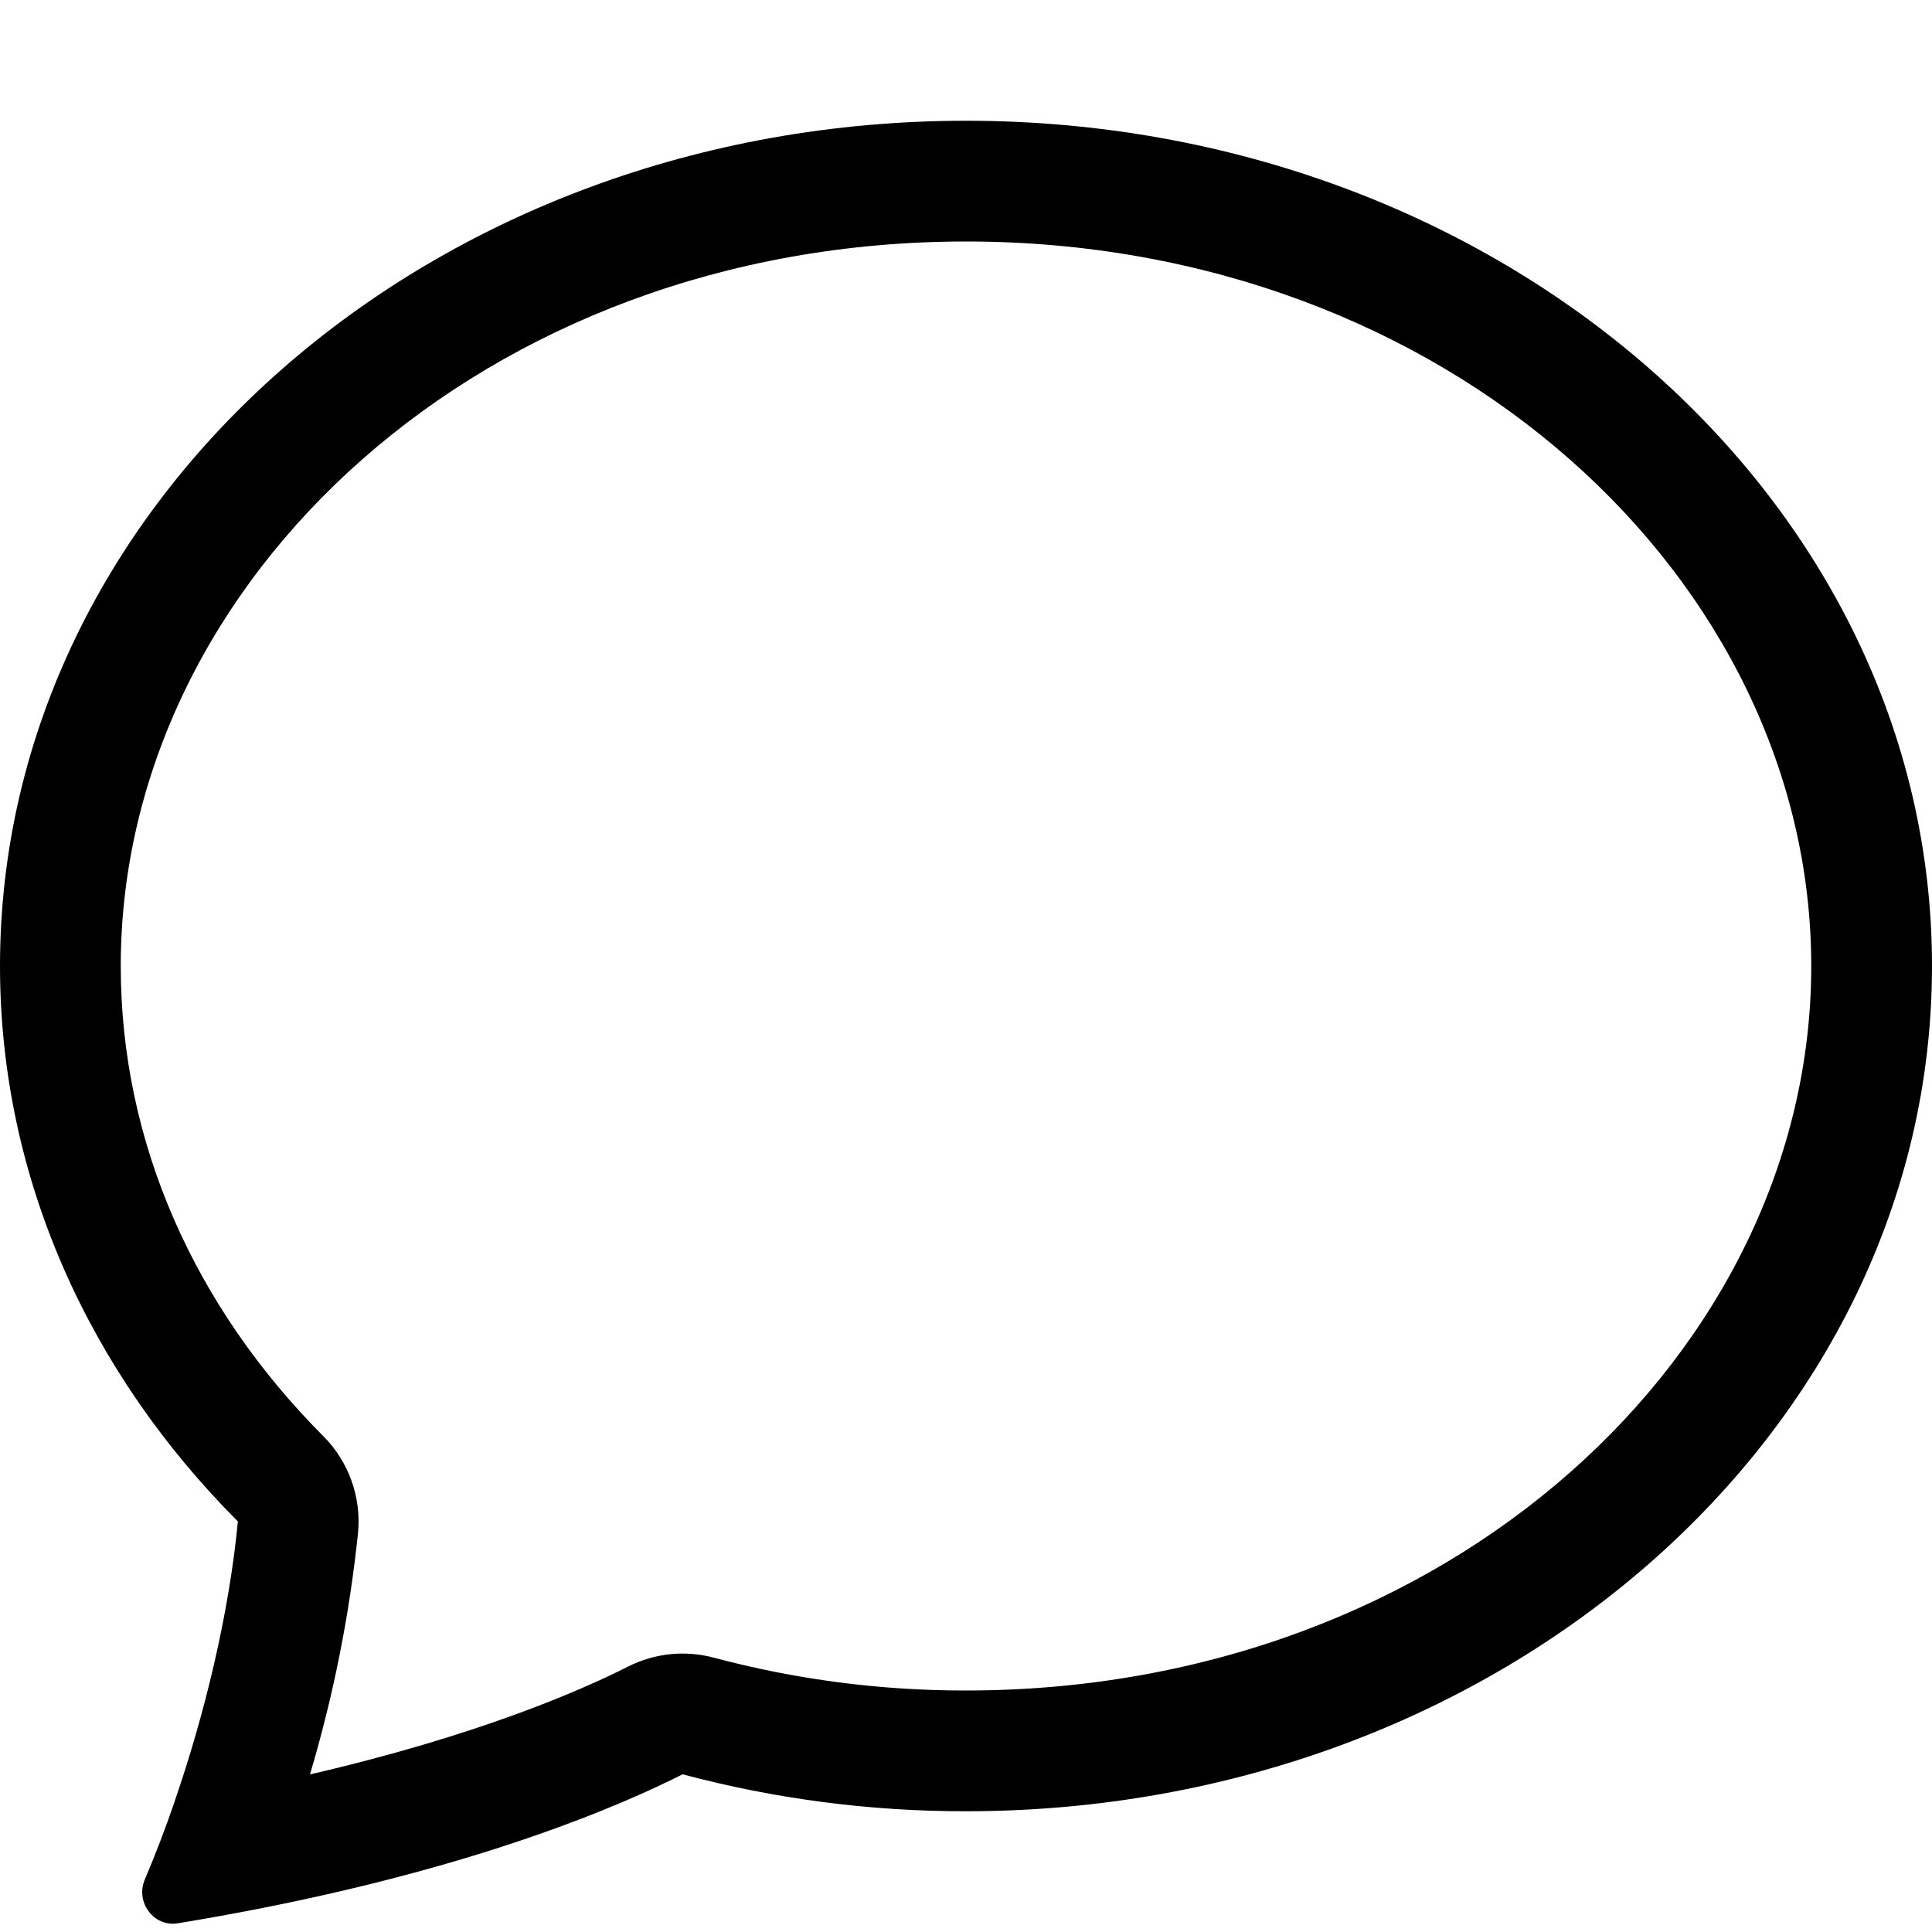
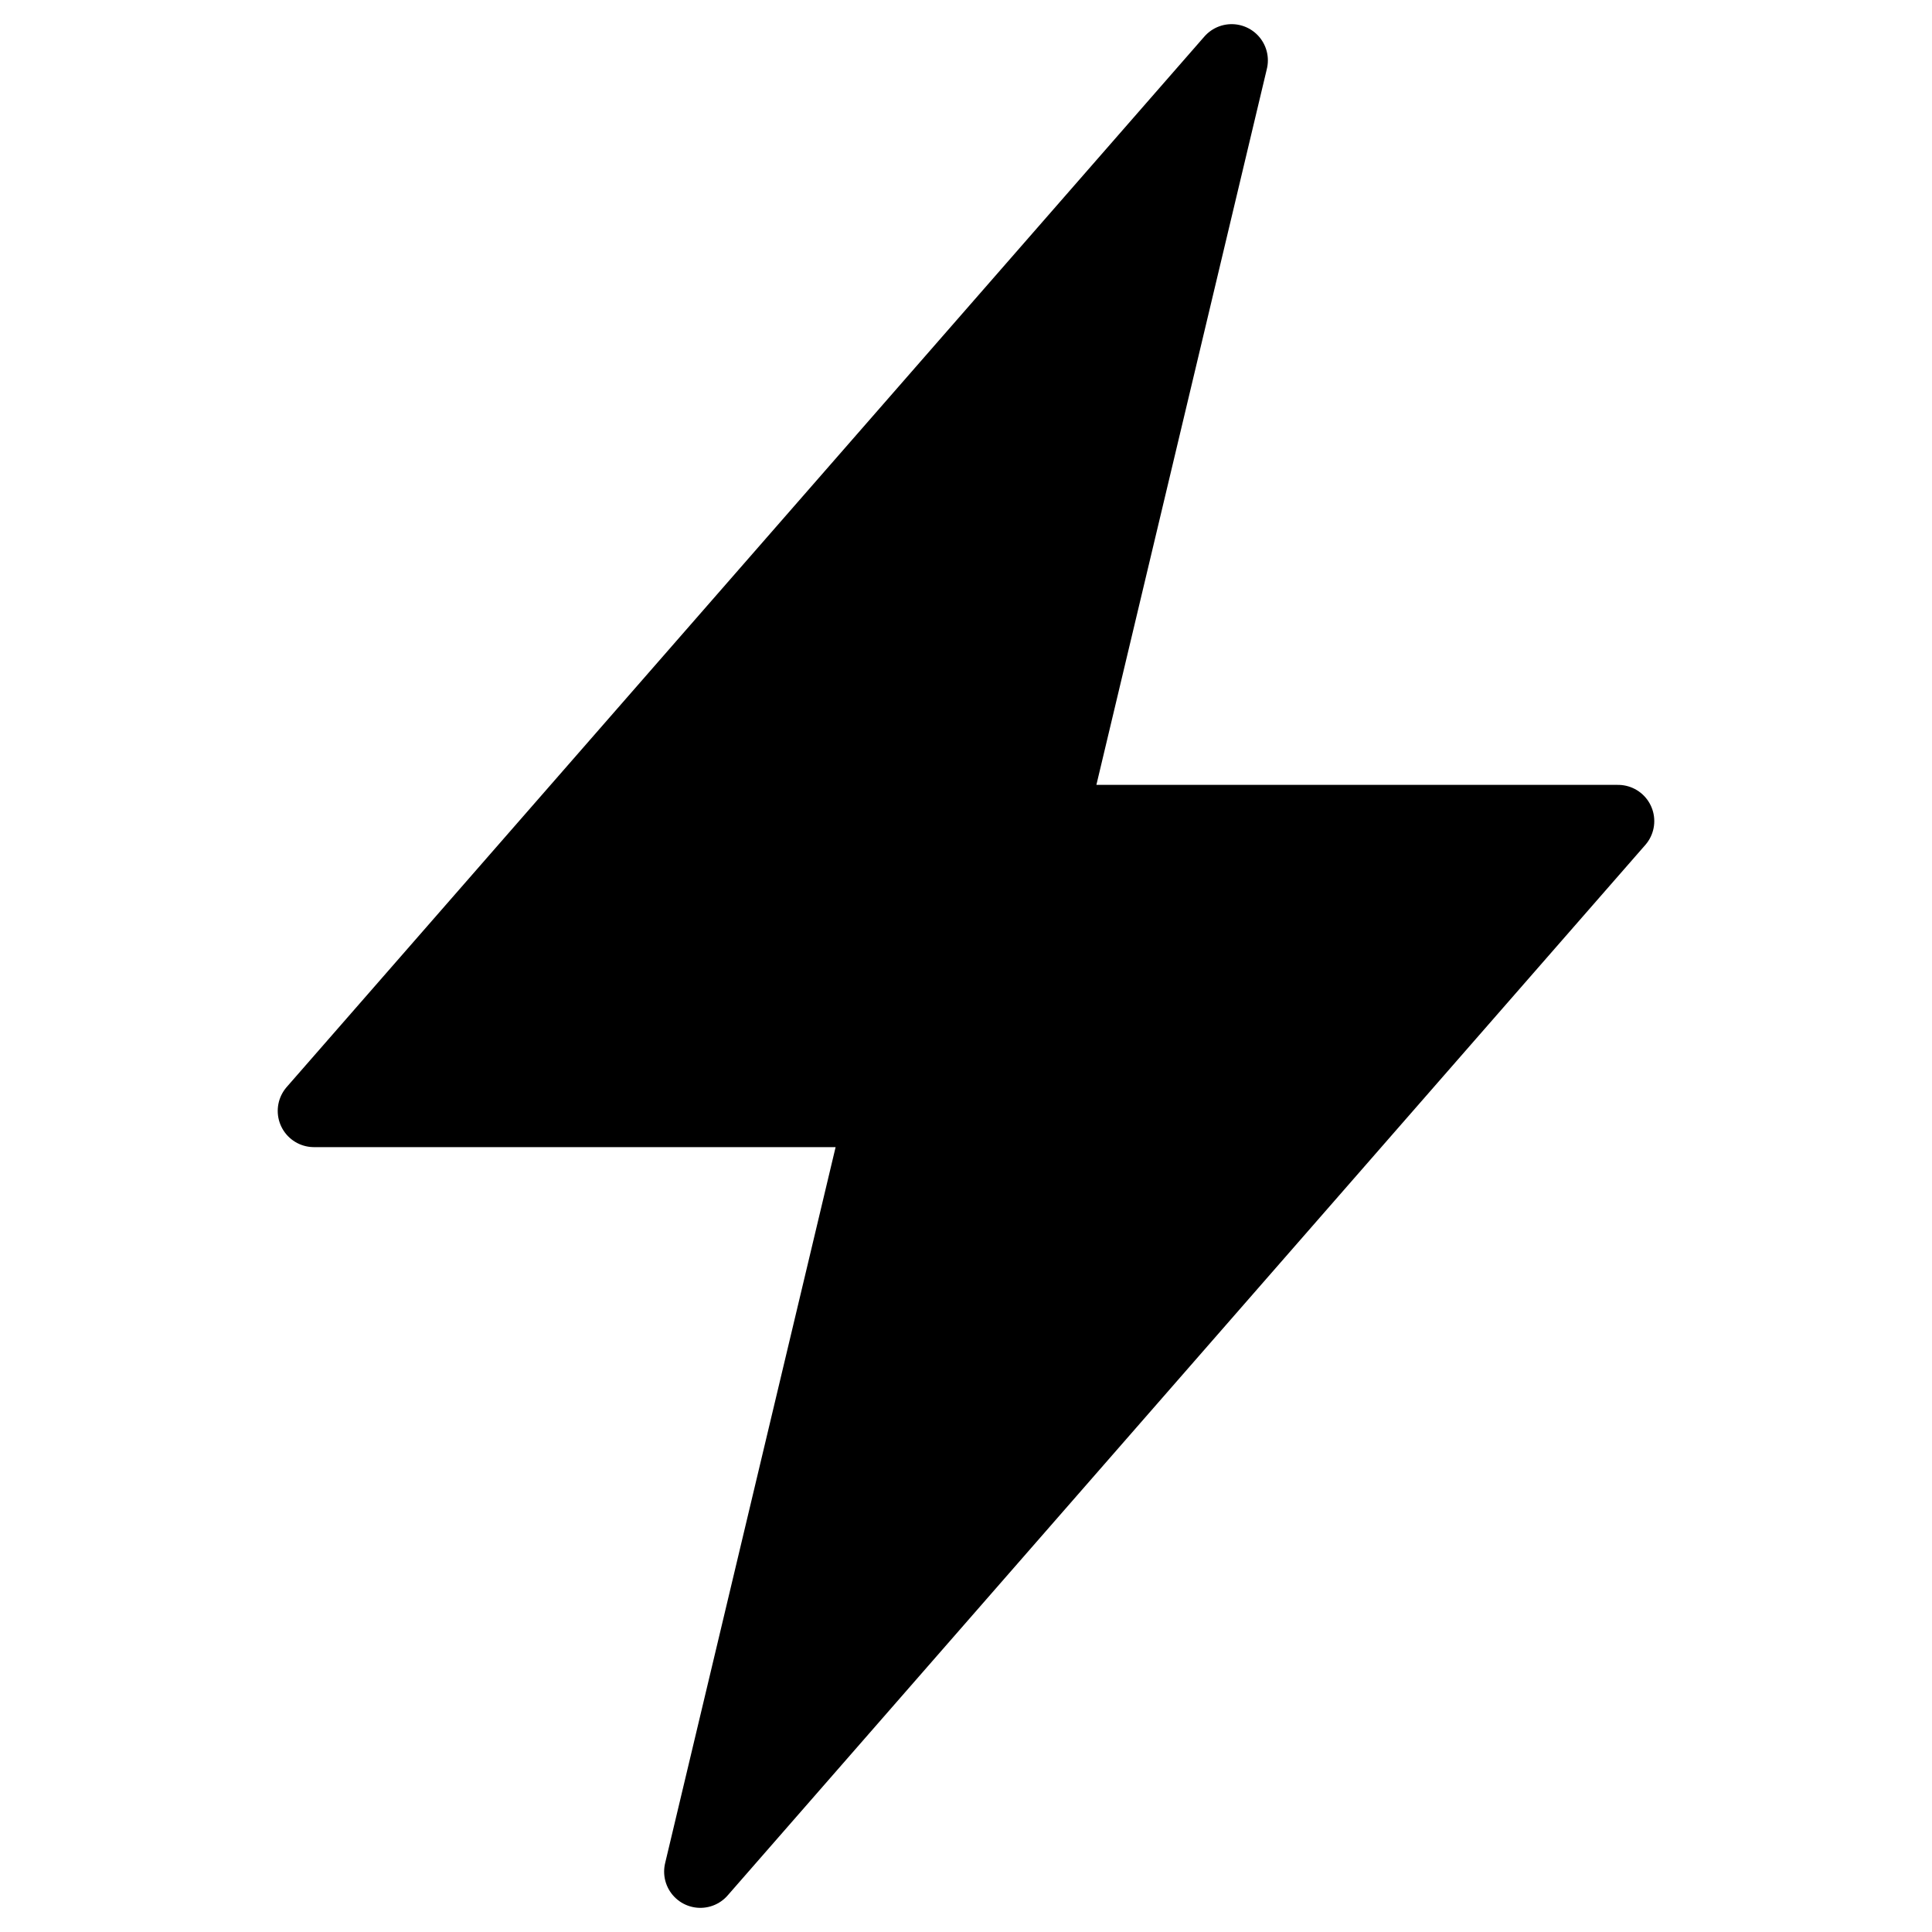
- <svg xmlns="http://www.w3.org/2000/svg" width="16" height="16" fill="currentColor" class="bi bi-chat" viewBox="0 0 16 16">
-   <path d="M2.678 11.894a1 1 0 0 1 .287.801 10.97 10.97 0 0 1-.398 2c1.395-.323 2.247-.697 2.634-.893a1 1 0 0 1 .71-.074A8.06 8.06 0 0 0 8 14c3.996 0 7-2.807 7-6 0-3.192-3.004-6-7-6S1 4.808 1 8c0 1.468.617 2.83 1.678 3.894zm-.493 3.905a21.682 21.682 0 0 1-.713.129c-.2.032-.352-.176-.273-.362a9.68 9.68 0 0 0 .244-.637l.003-.01c.248-.72.45-1.548.524-2.319C.743 11.37 0 9.76 0 8c0-3.866 3.582-7 8-7s8 3.134 8 7-3.582 7-8 7a9.06 9.06 0 0 1-2.347-.306c-.52.263-1.639.742-3.468 1.105z" />
+ <svg xmlns="http://www.w3.org/2000/svg" width="16" height="16" fill="currentColor" viewBox="0 0 16 16">
+   <path d="M10.2 0.5 L2.6 9.2 H7.3 L5.8 15.5 L13.4 6.8 H8.7 L10.2 0.5 Z" stroke="currentColor" stroke-width="0.6" stroke-linejoin="round" />
</svg>
